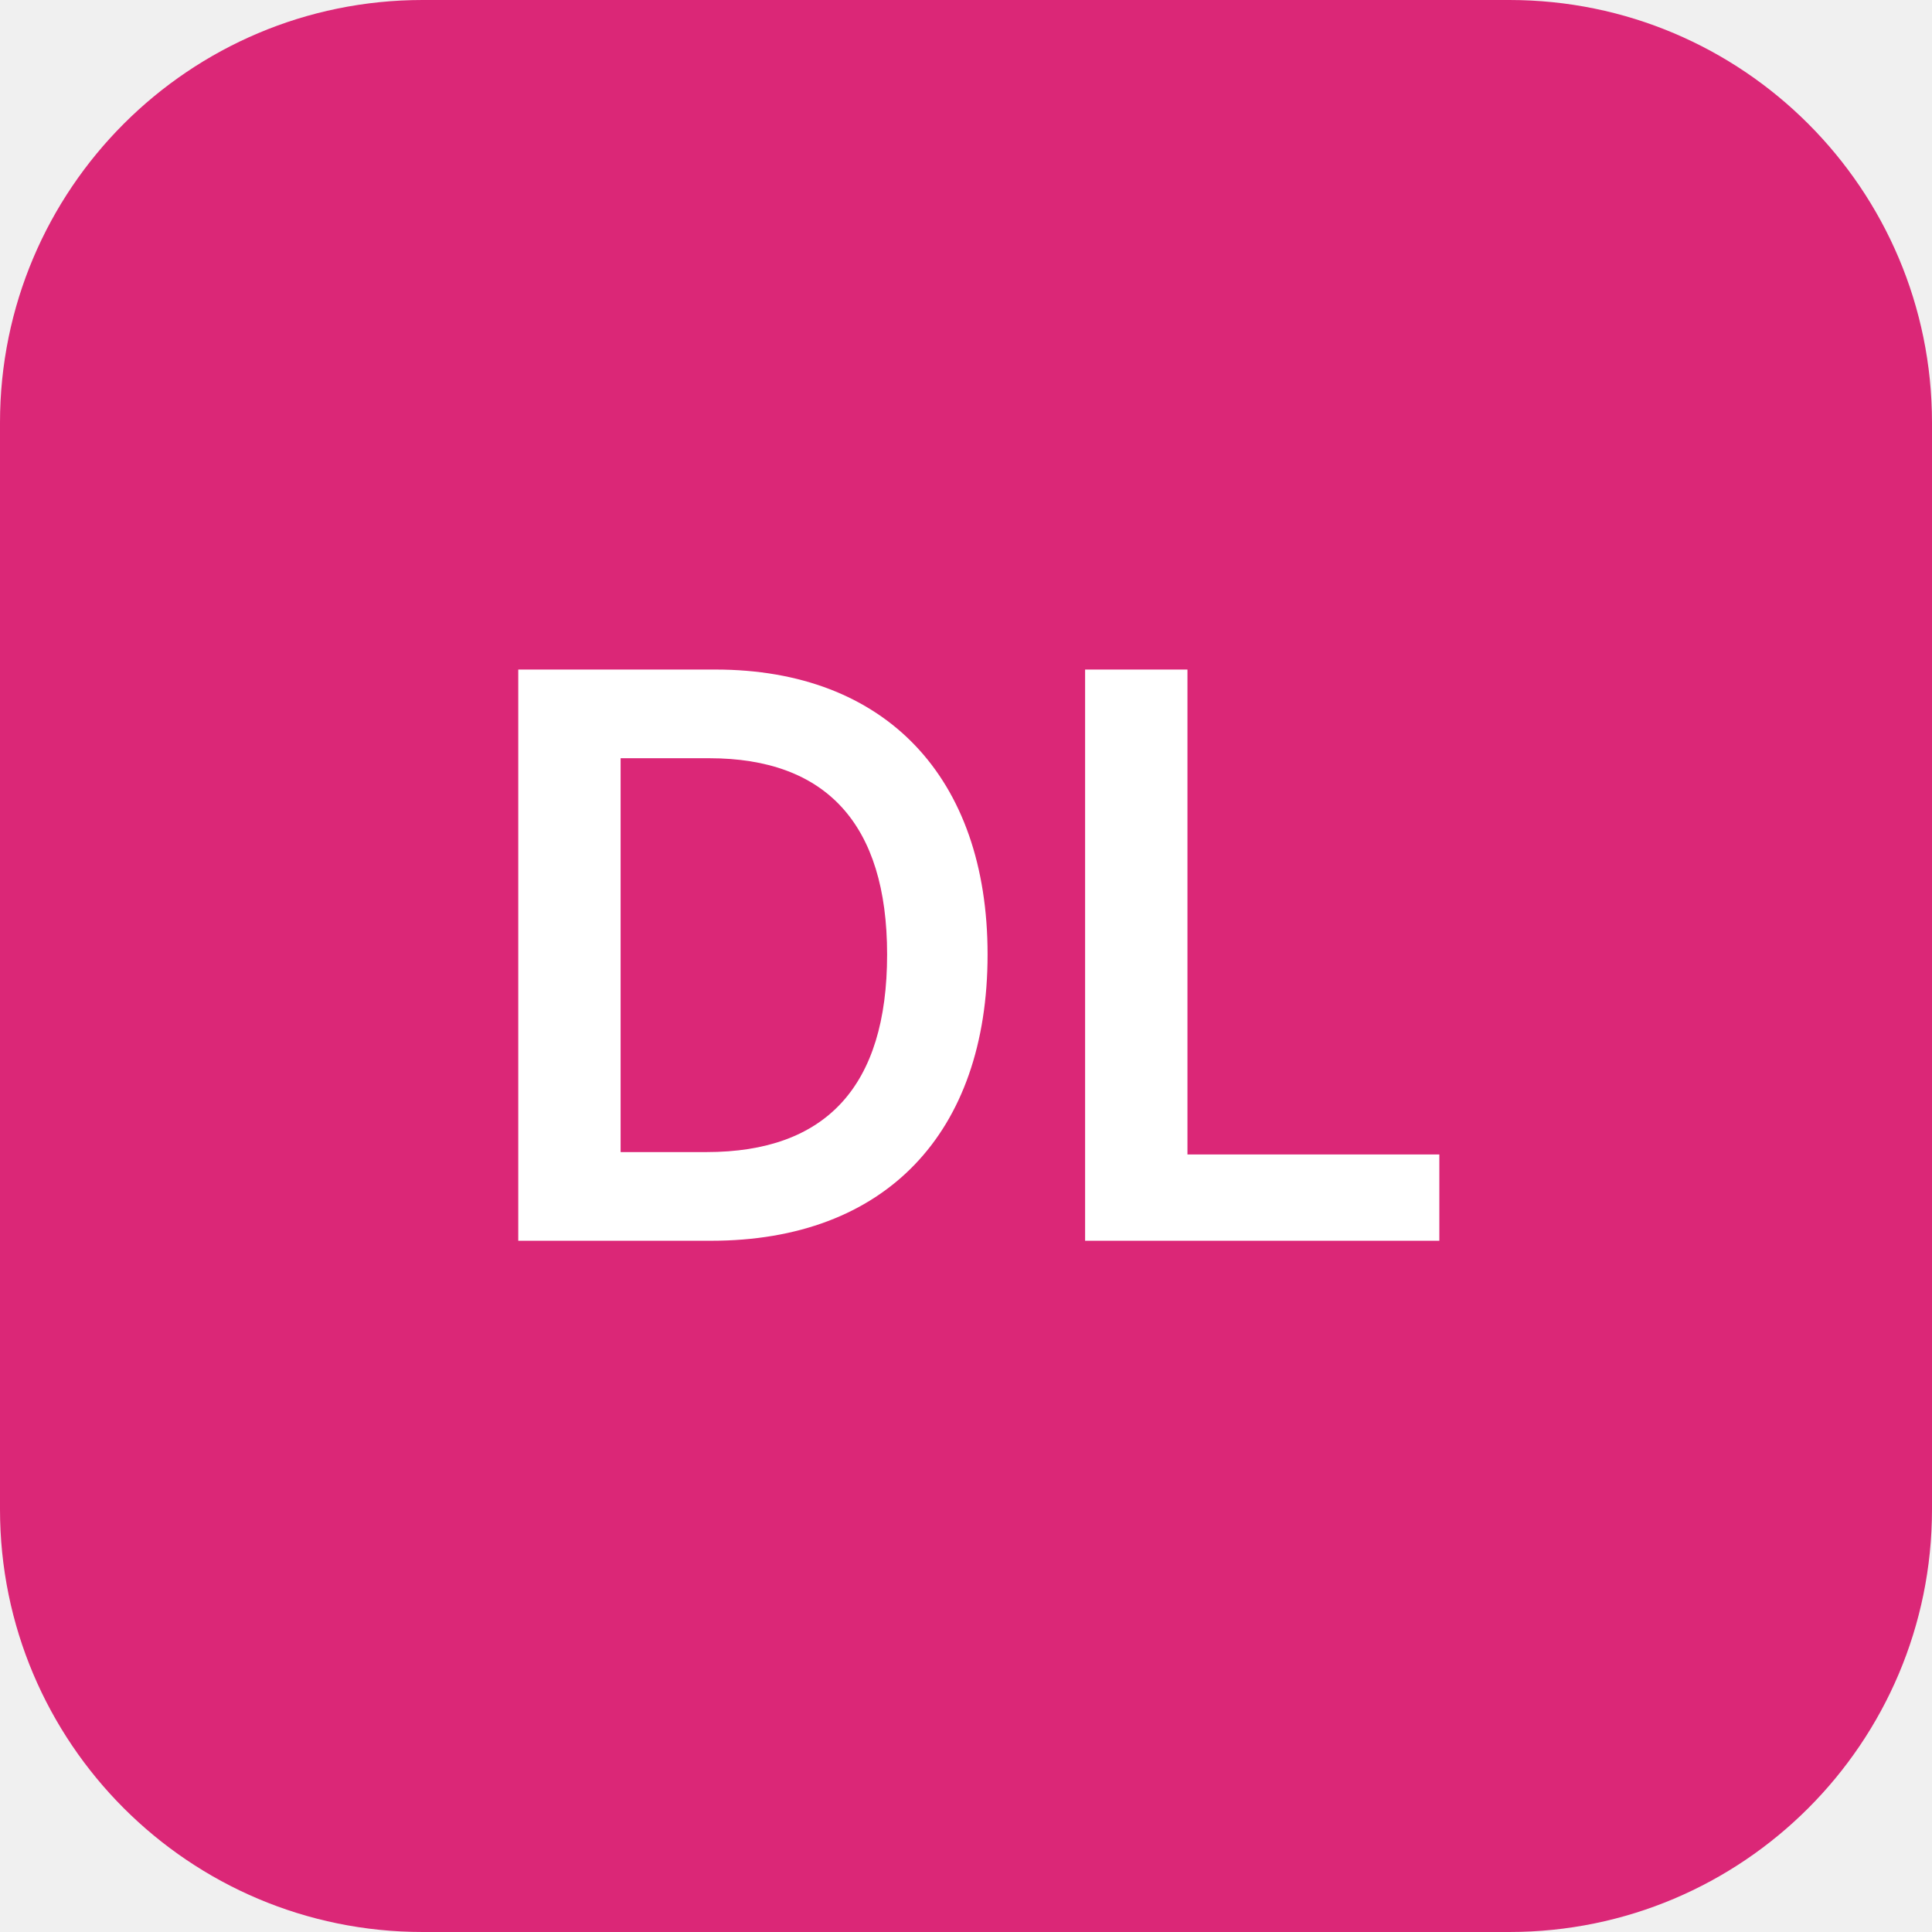
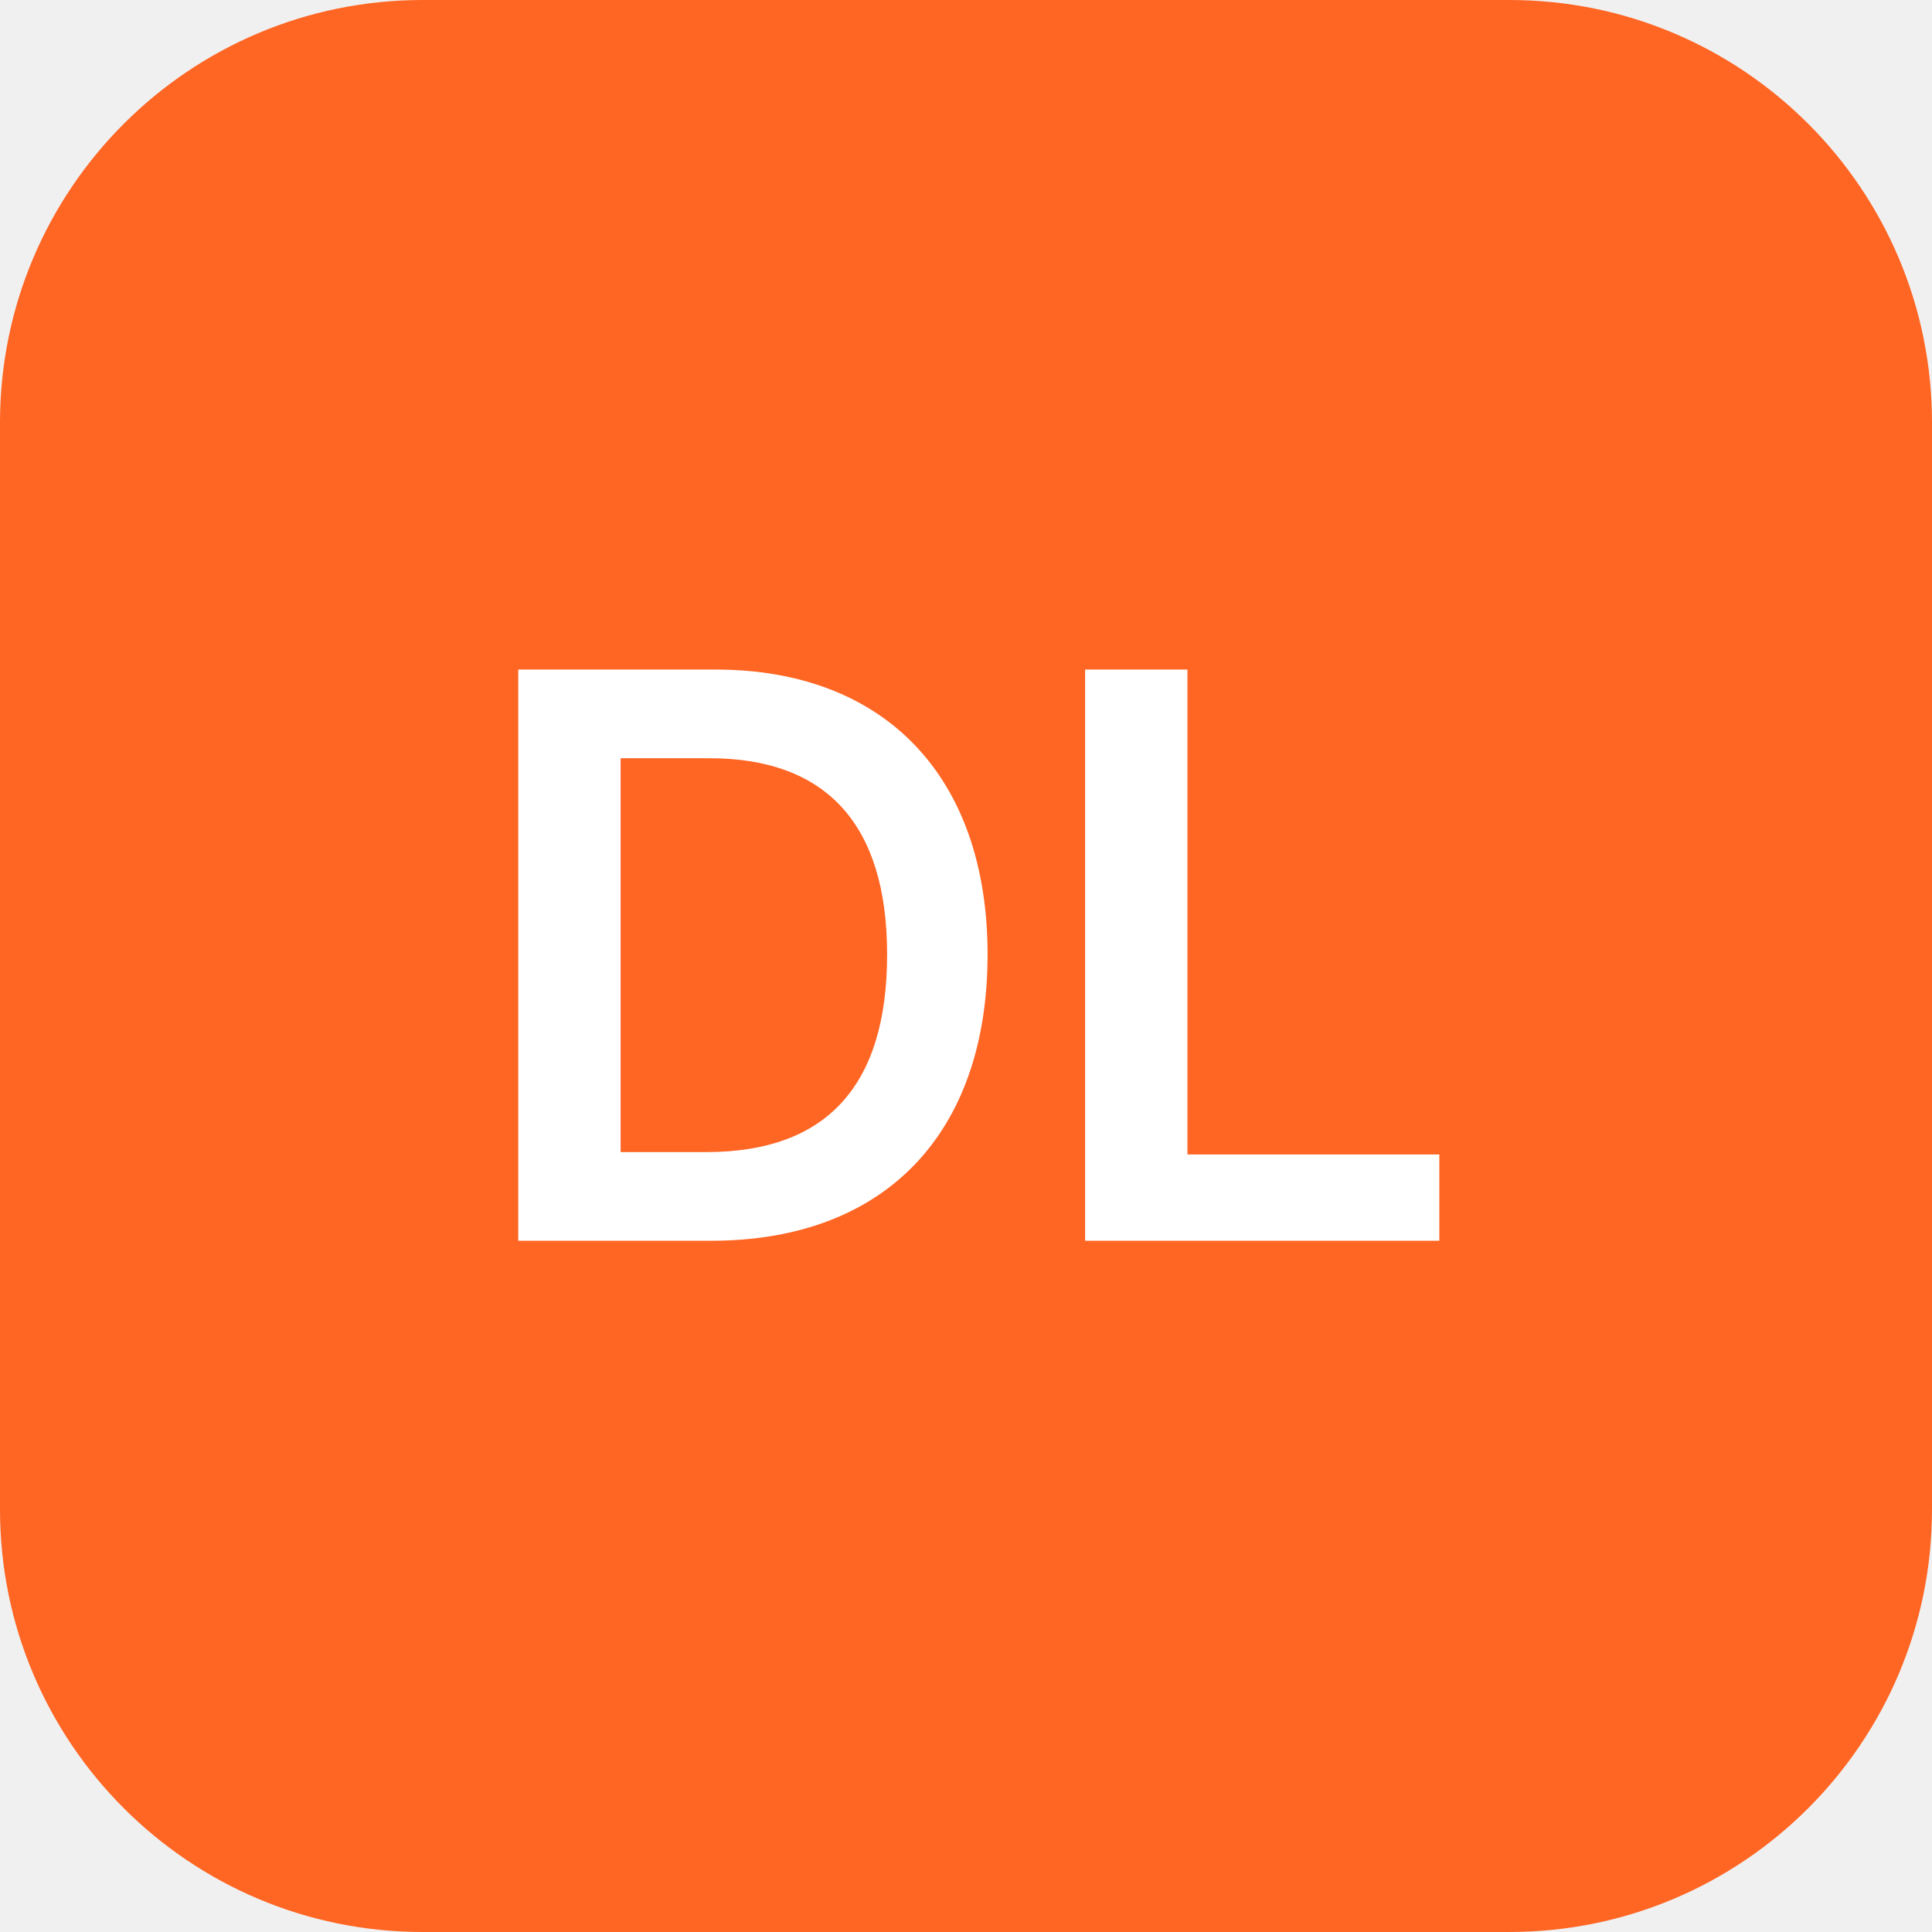
<svg xmlns="http://www.w3.org/2000/svg" viewBox="0 0 64 64">
-   <rect width="64" height="64" rx="14" fill="#db2777" />
+   <rect width="64" height="64" rx="14" fill="#ff6523" />
  <text x="32" y="32" dy="0.35em" text-anchor="middle" font-family="ui-sans-serif, system-ui, -apple-system, sans-serif" font-size="26" font-weight="600" fill="#ffffff">DL</text>
</svg>
